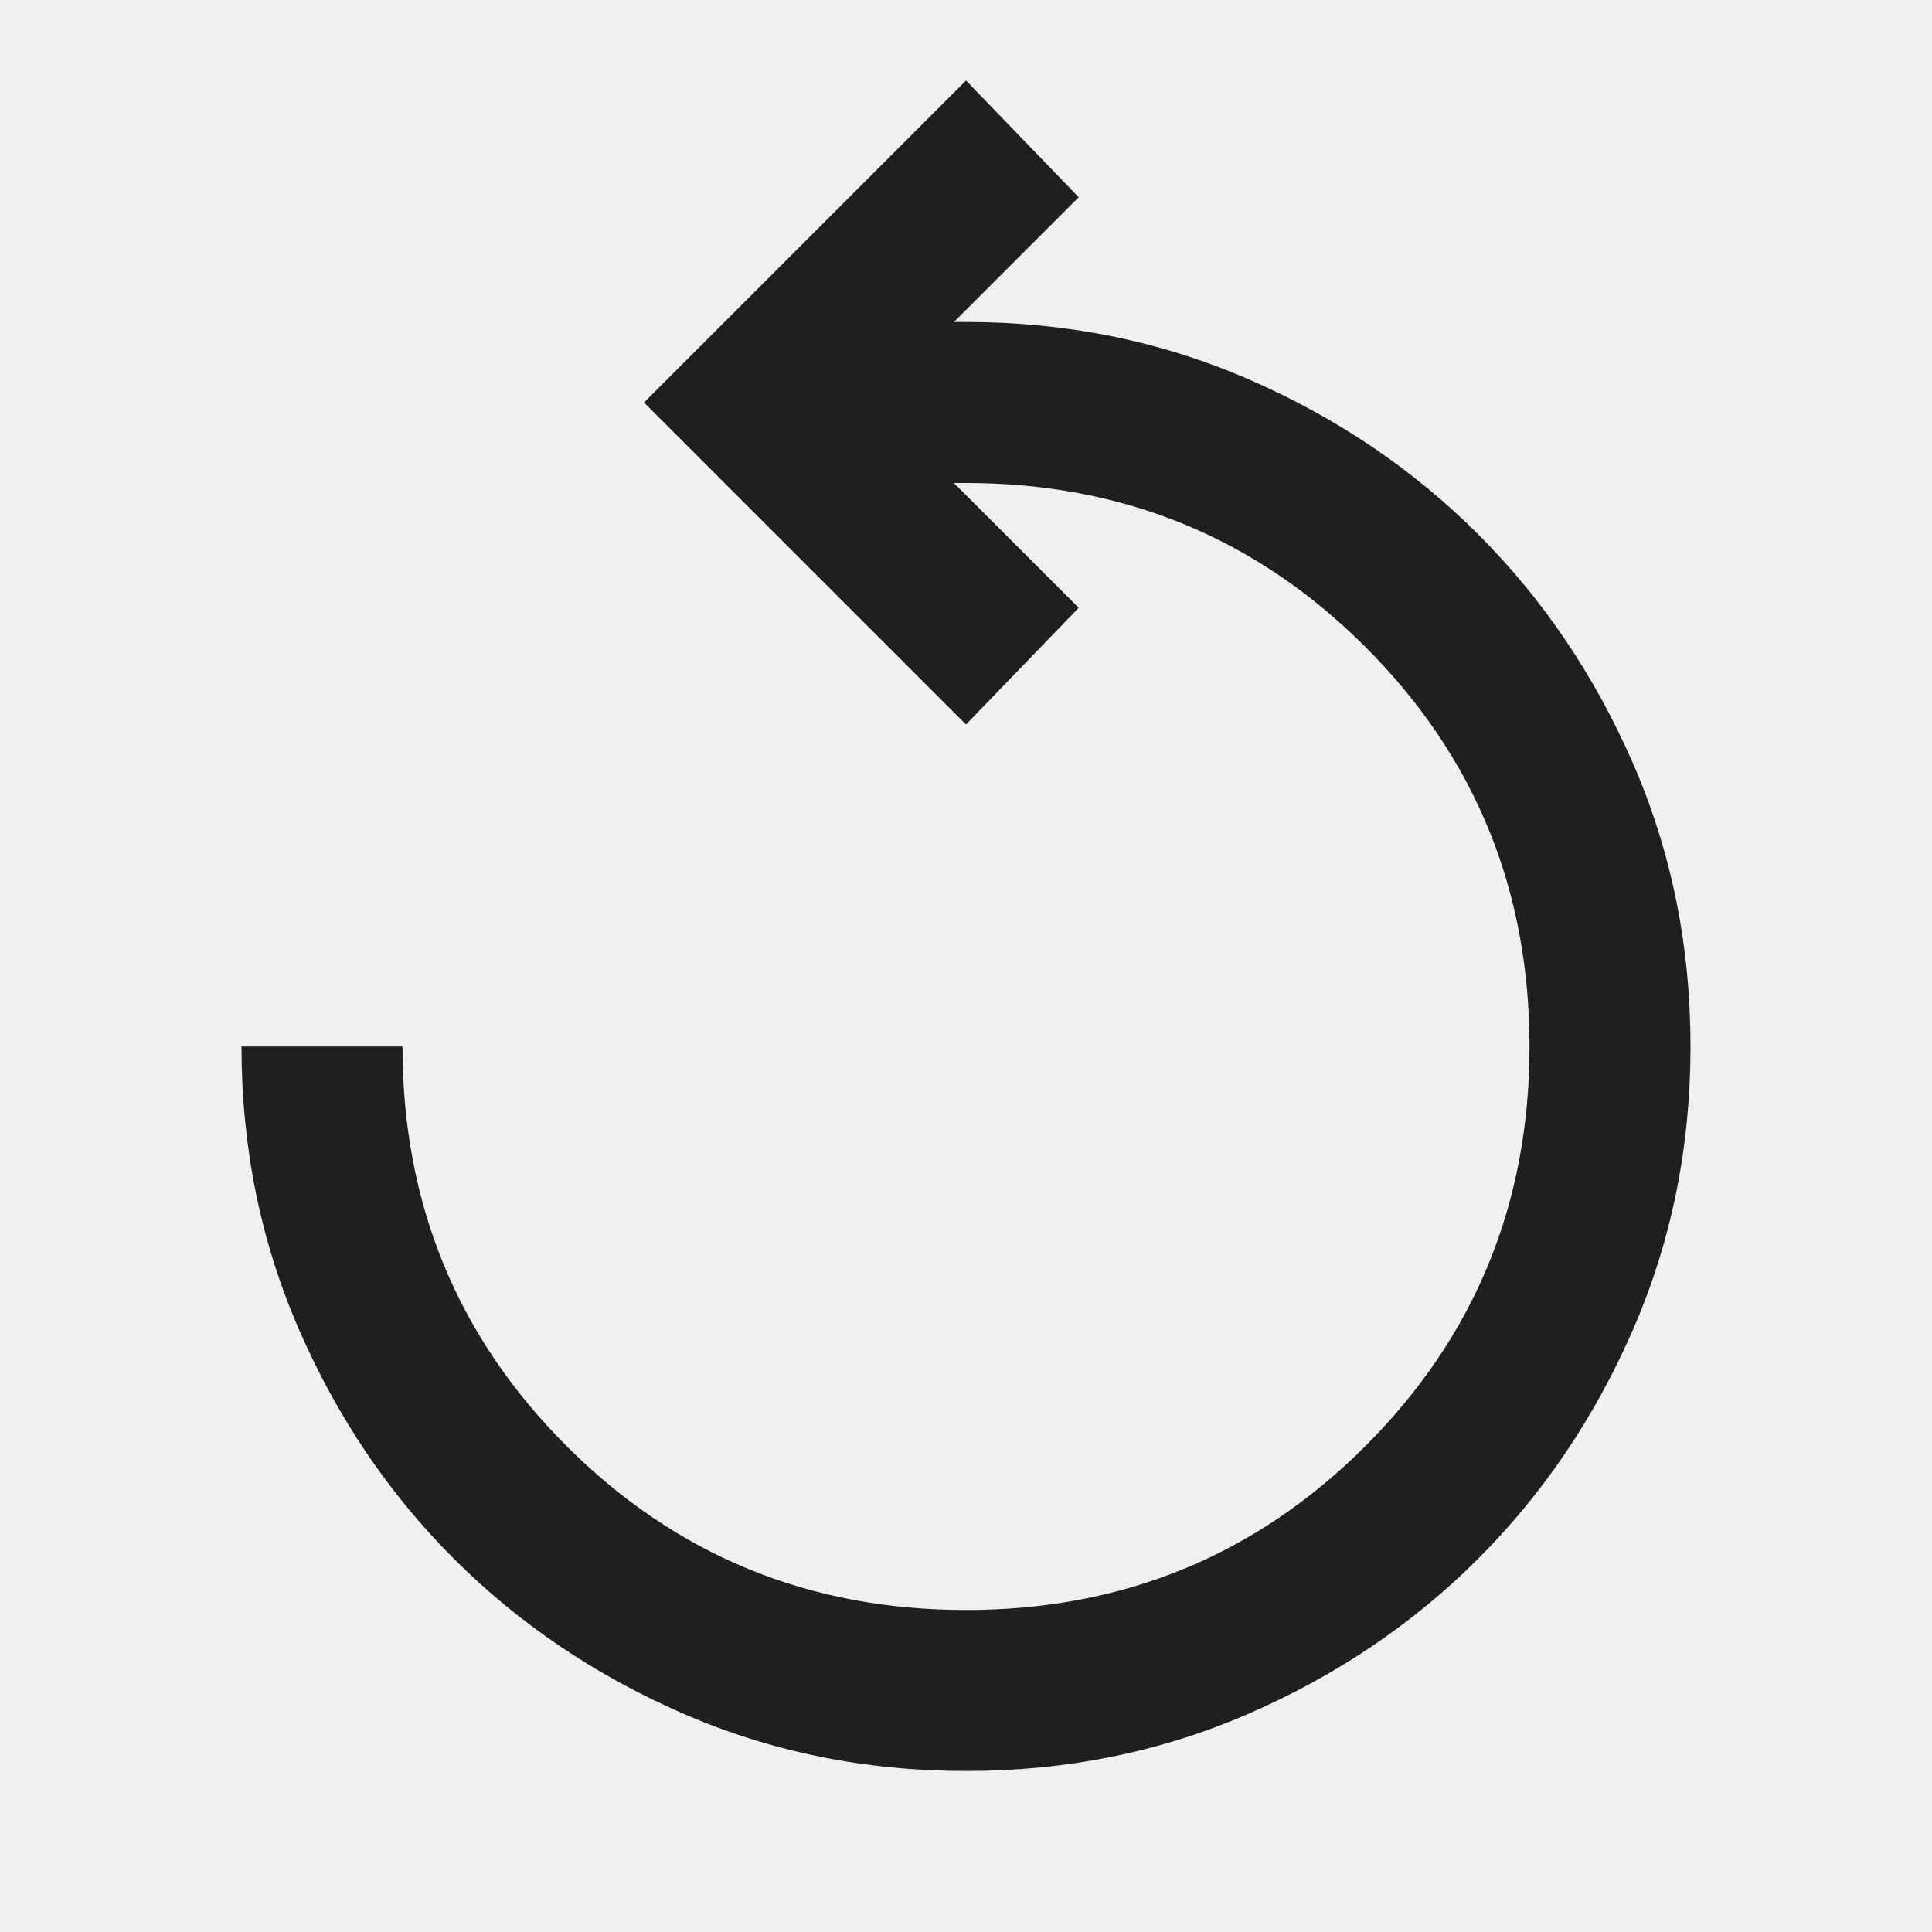
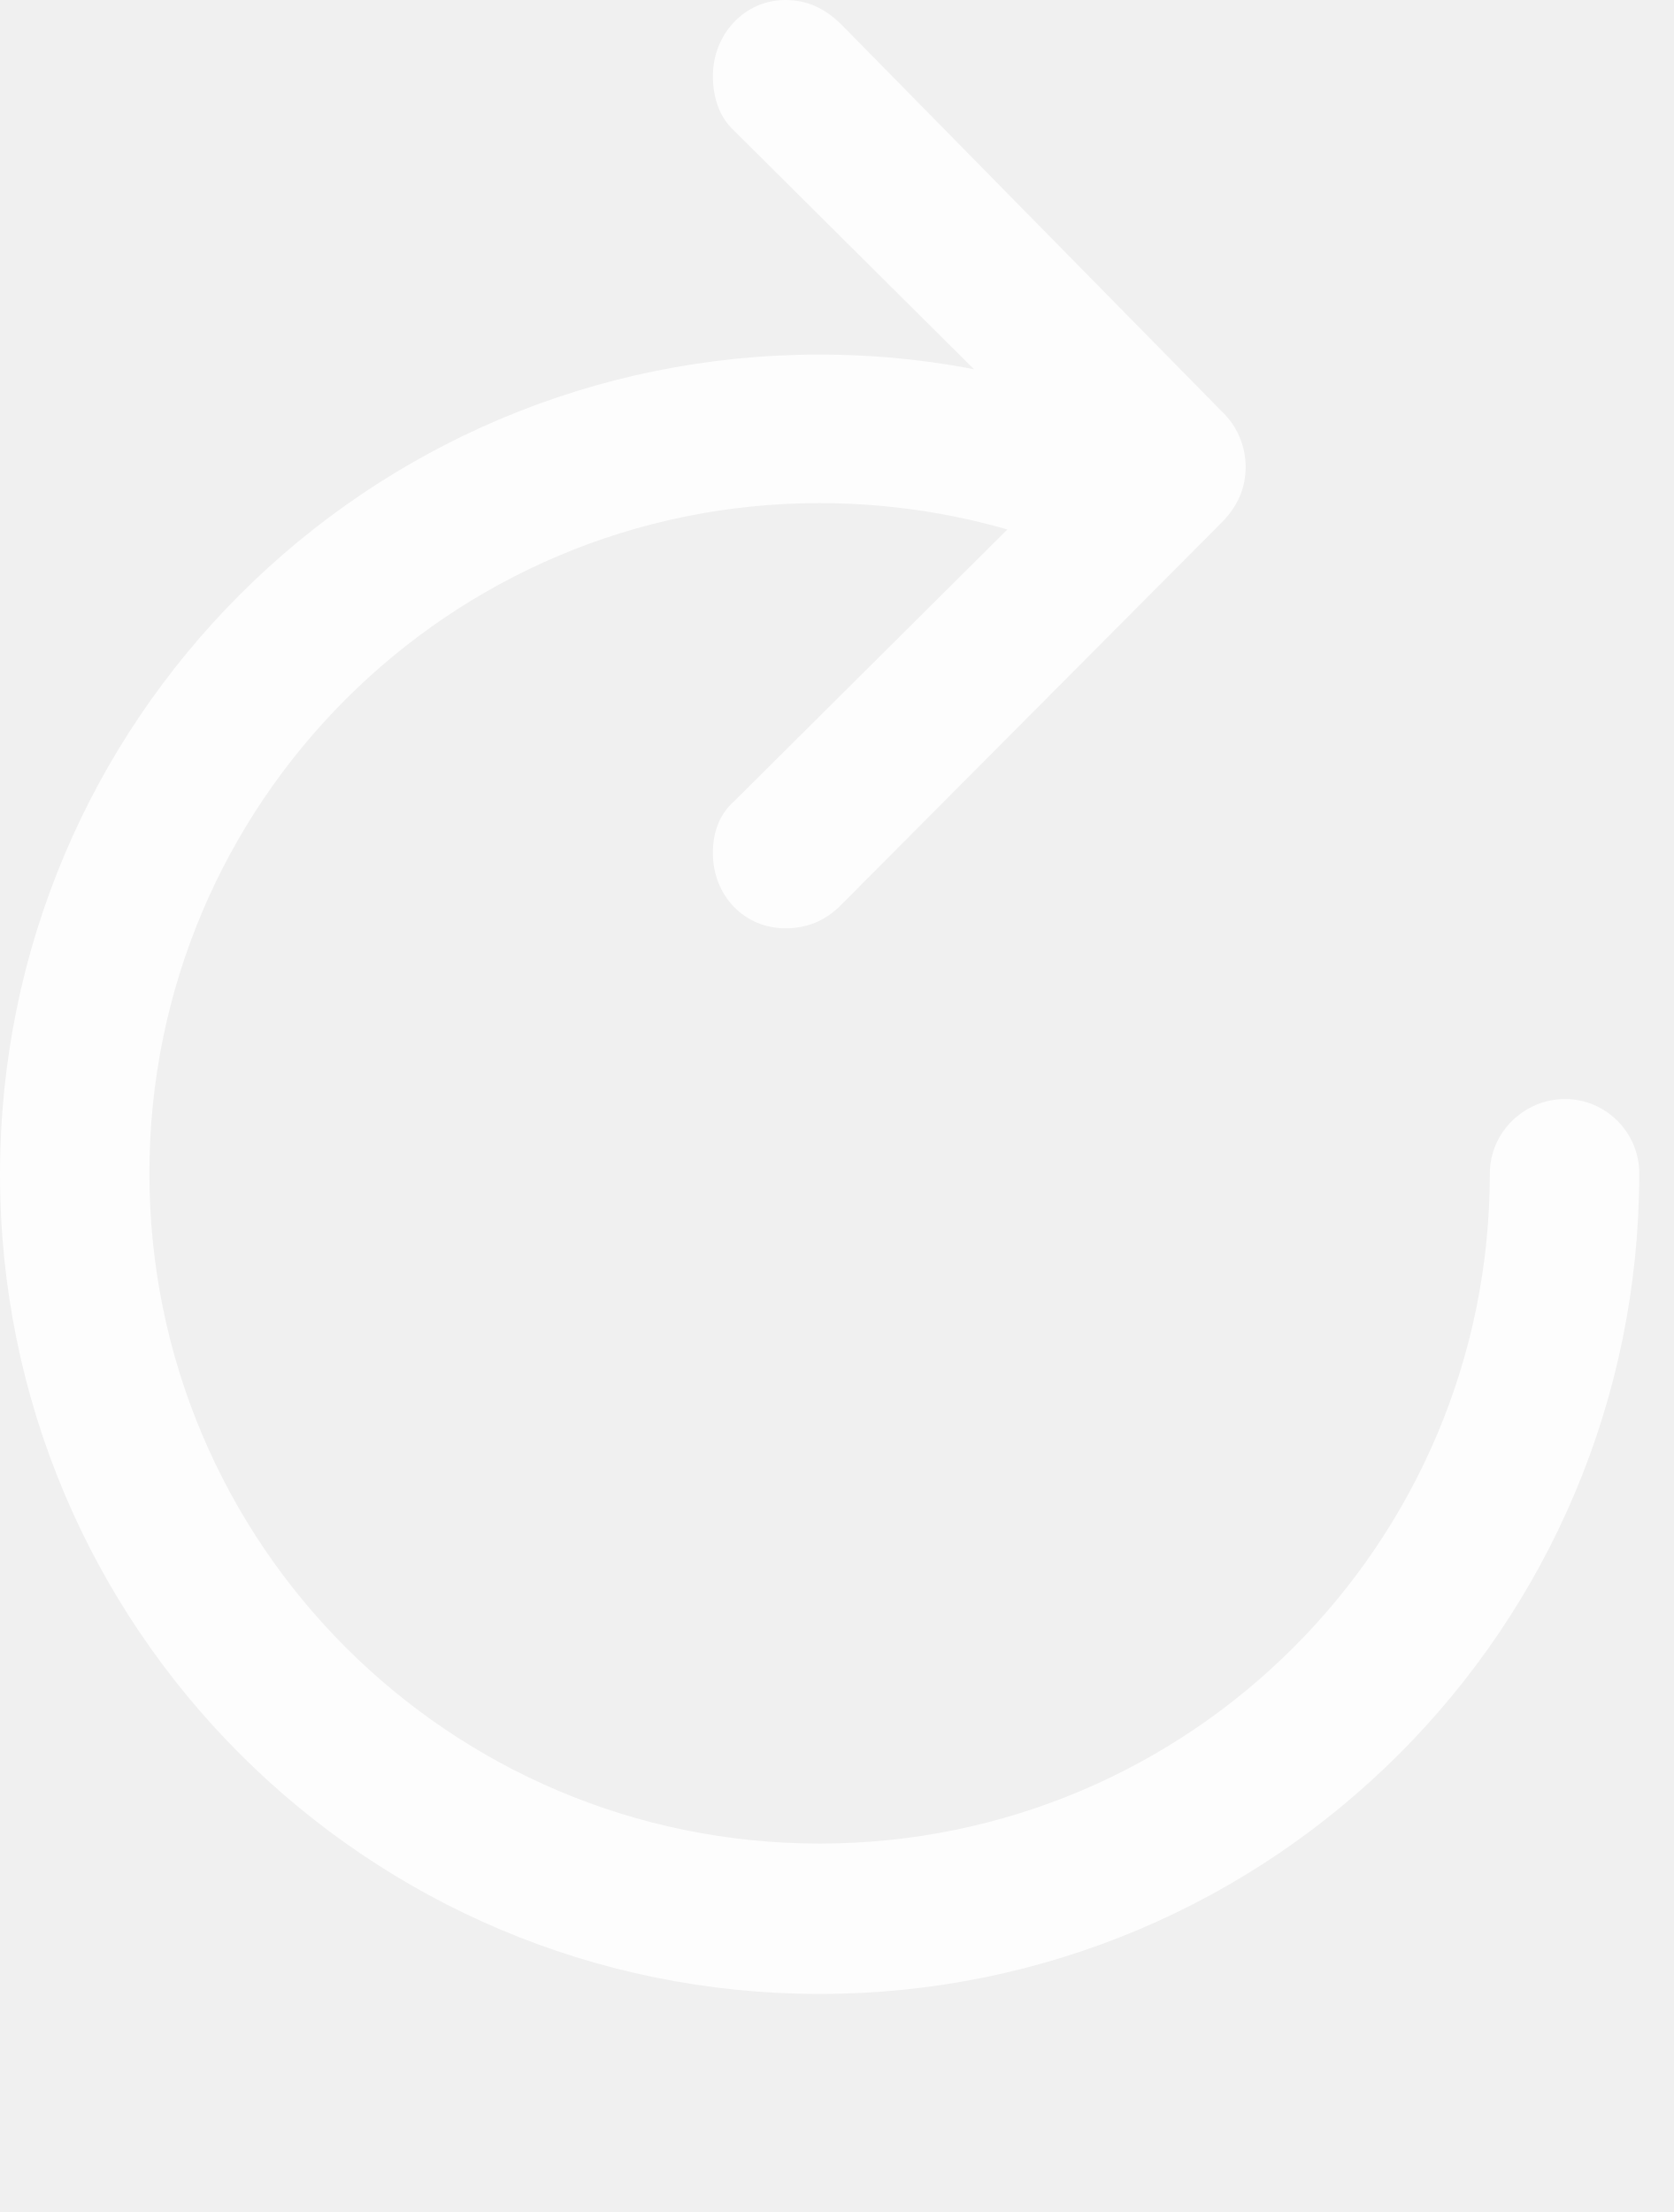
- <svg xmlns="http://www.w3.org/2000/svg" height="24px" viewBox="0 -960 960 960" width="24px" fill="#1f1f1f">
-   <path d="M339.5-108.5q-65.5-28.5-114-77t-77-114Q120-365 120-440h80q0 117 81.5 198.5T480-160q117 0 198.5-81.5T760-440q0-117-81.5-198.5T480-720h-6l62 62-56 58-160-160 160-160 56 58-62 62h6q75 0 140.5 28.5t114 77q48.5 48.5 77 114T840-440q0 75-28.5 140.5t-77 114q-48.5 48.5-114 77T480-80q-75 0-140.5-28.5Z" />
+ <svg xmlns="http://www.w3.org/2000/svg" version="1.1" viewBox="0 0 17.607 23.271">
+   <g>
+     <rect height="23.271" opacity="0" width="17.607" x="0" y="0" />
+     <path d="M8.623 20.977C13.389 20.977 17.246 17.119 17.246 12.344C17.246 11.914 16.895 11.562 16.465 11.562C16.035 11.562 15.674 11.914 15.674 12.344C15.674 16.24 12.52 19.395 8.623 19.395C4.727 19.395 1.572 16.24 1.572 12.344C1.572 8.447 4.727 5.293 8.623 5.293C9.492 5.293 10.322 5.449 11.094 5.732C11.592 5.928 12.178 5.645 12.188 5.039C12.197 4.541 11.826 4.355 11.562 4.258C10.664 3.916 9.668 3.73 8.623 3.73C3.857 3.73 0 7.588 0 12.354C0 17.119 3.857 20.977 8.623 20.977ZM11.27 4.902L7.725 8.428C7.559 8.574 7.5 8.77 7.5 8.975C7.5 9.424 7.832 9.766 8.262 9.766C8.506 9.766 8.682 9.678 8.828 9.541L12.852 5.498C13.027 5.322 13.105 5.127 13.105 4.912C13.105 4.697 13.018 4.482 12.852 4.326L8.838 0.244C8.682 0.098 8.506 0 8.262 0C7.832 0 7.5 0.361 7.5 0.801C7.5 1.006 7.559 1.221 7.715 1.367Z" fill="white" fill-opacity="0.85" />
+   </g>
</svg>
